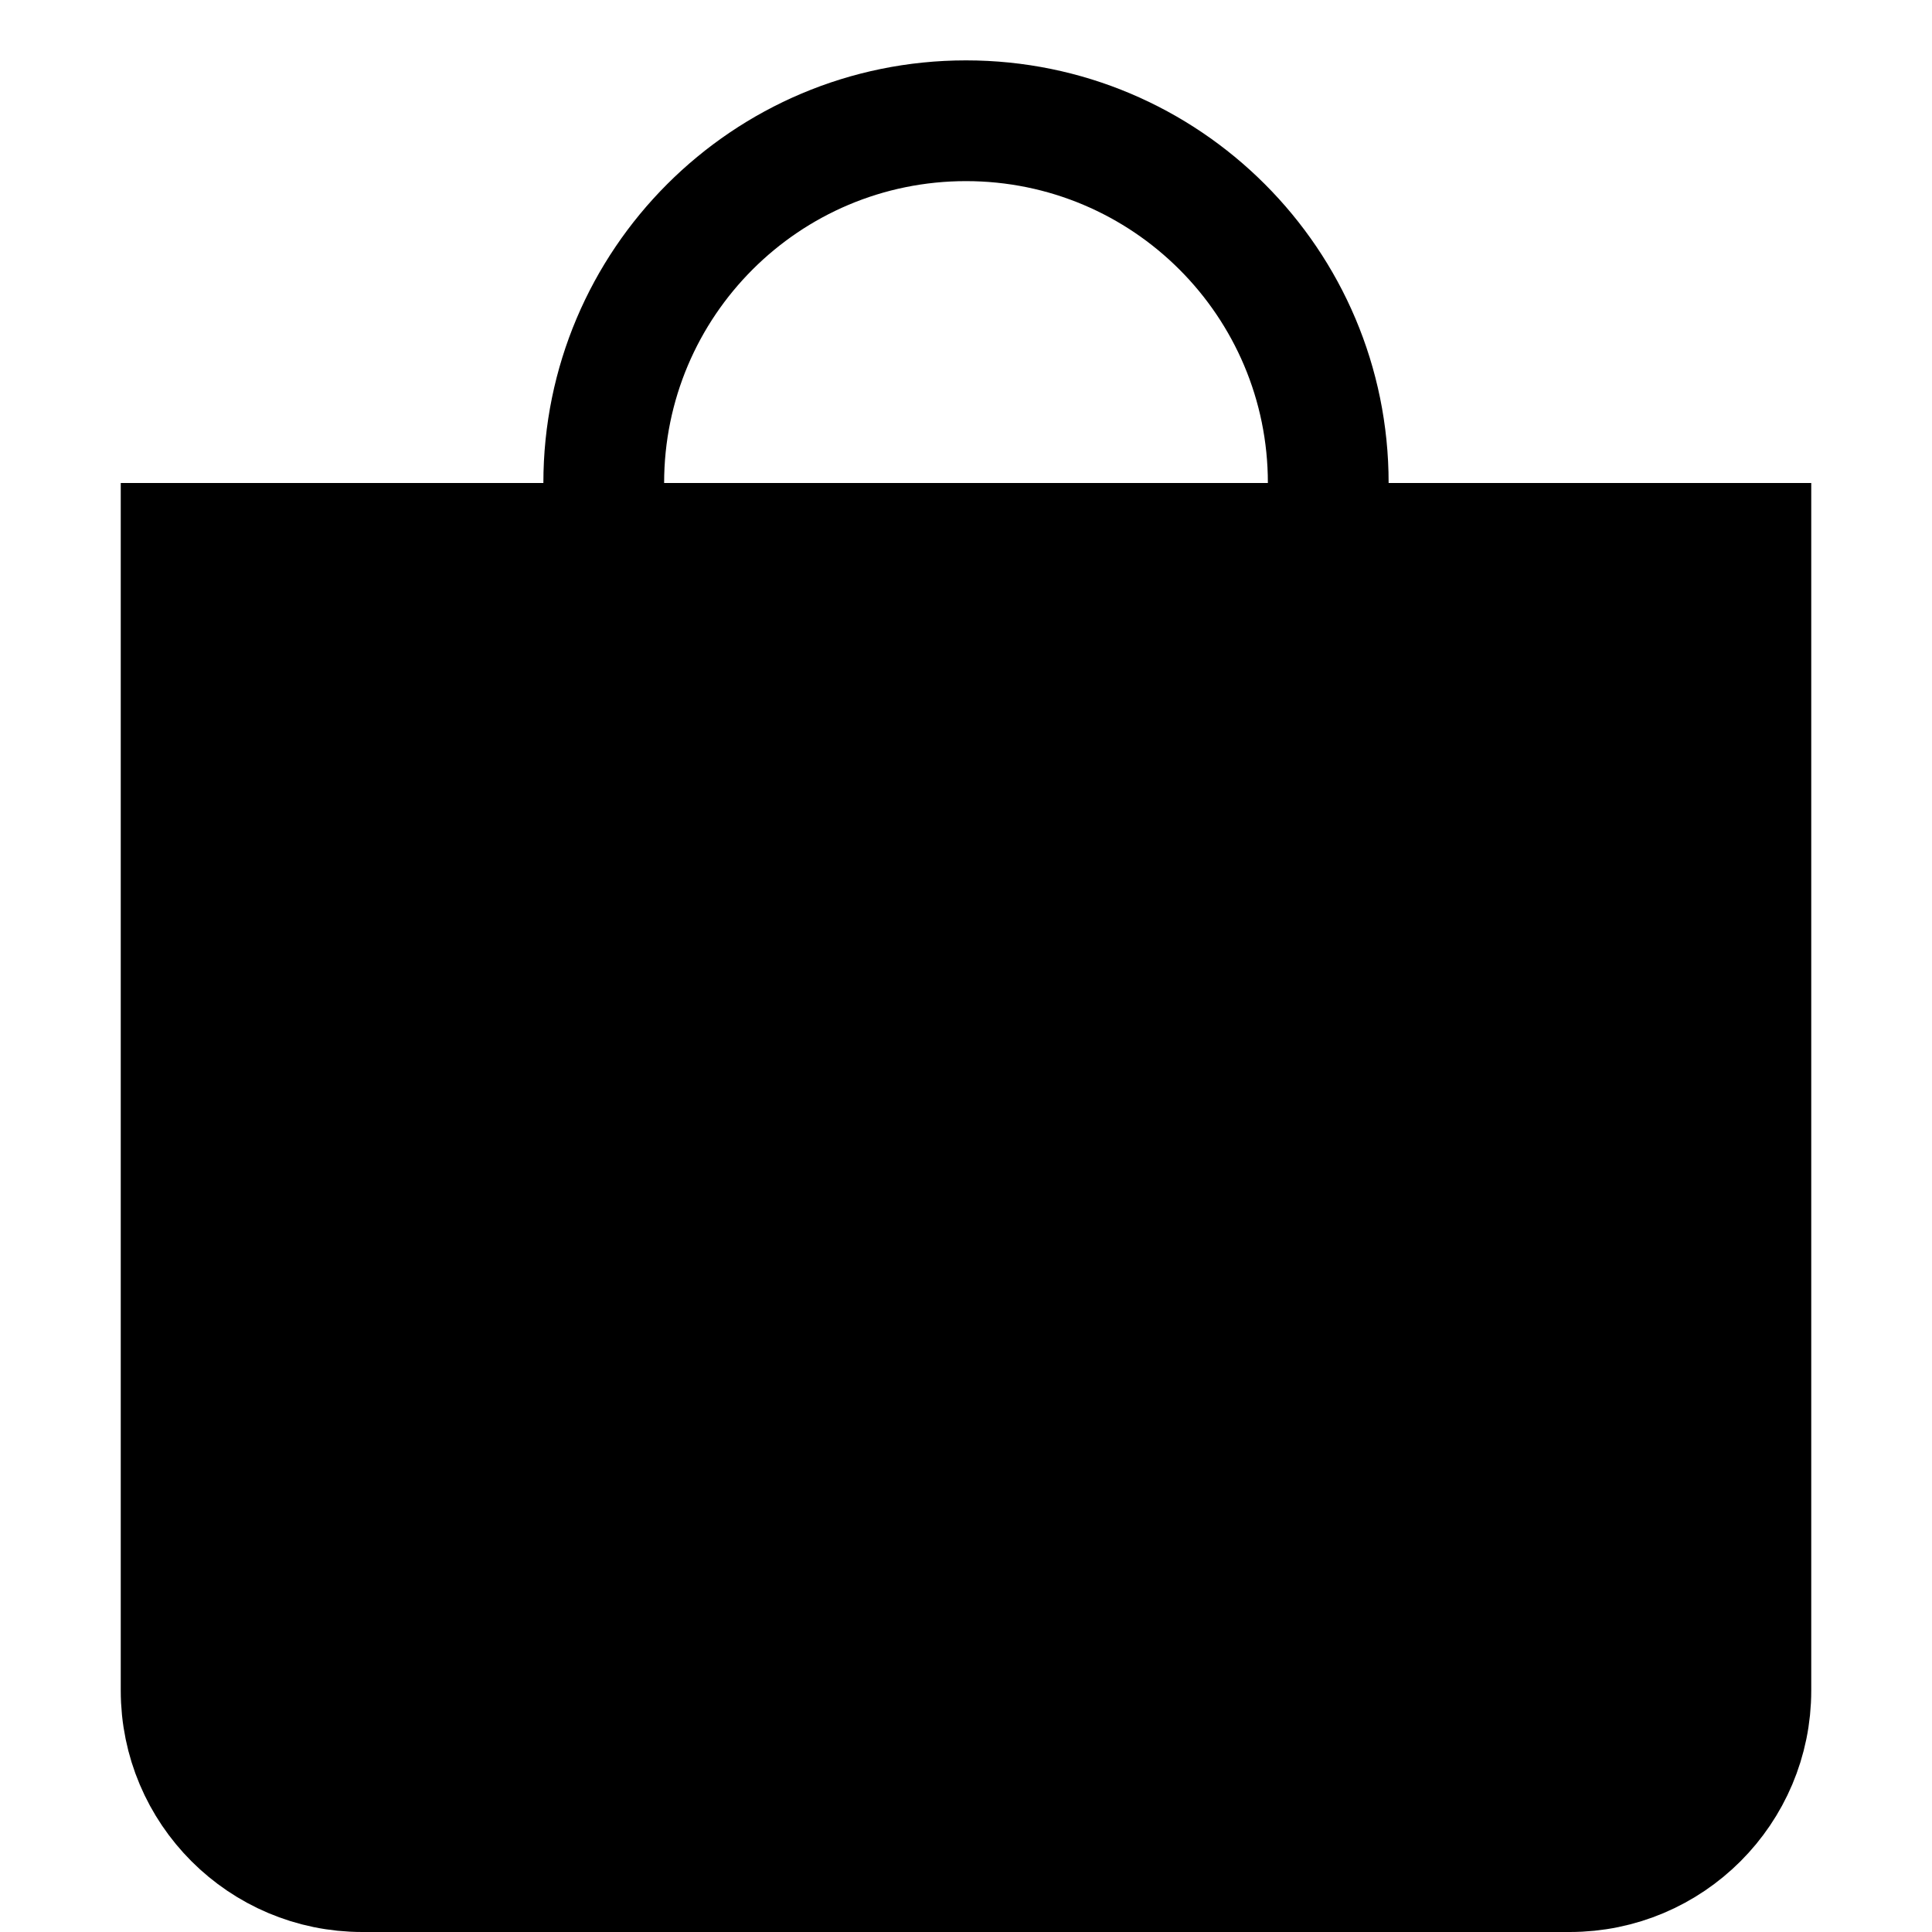
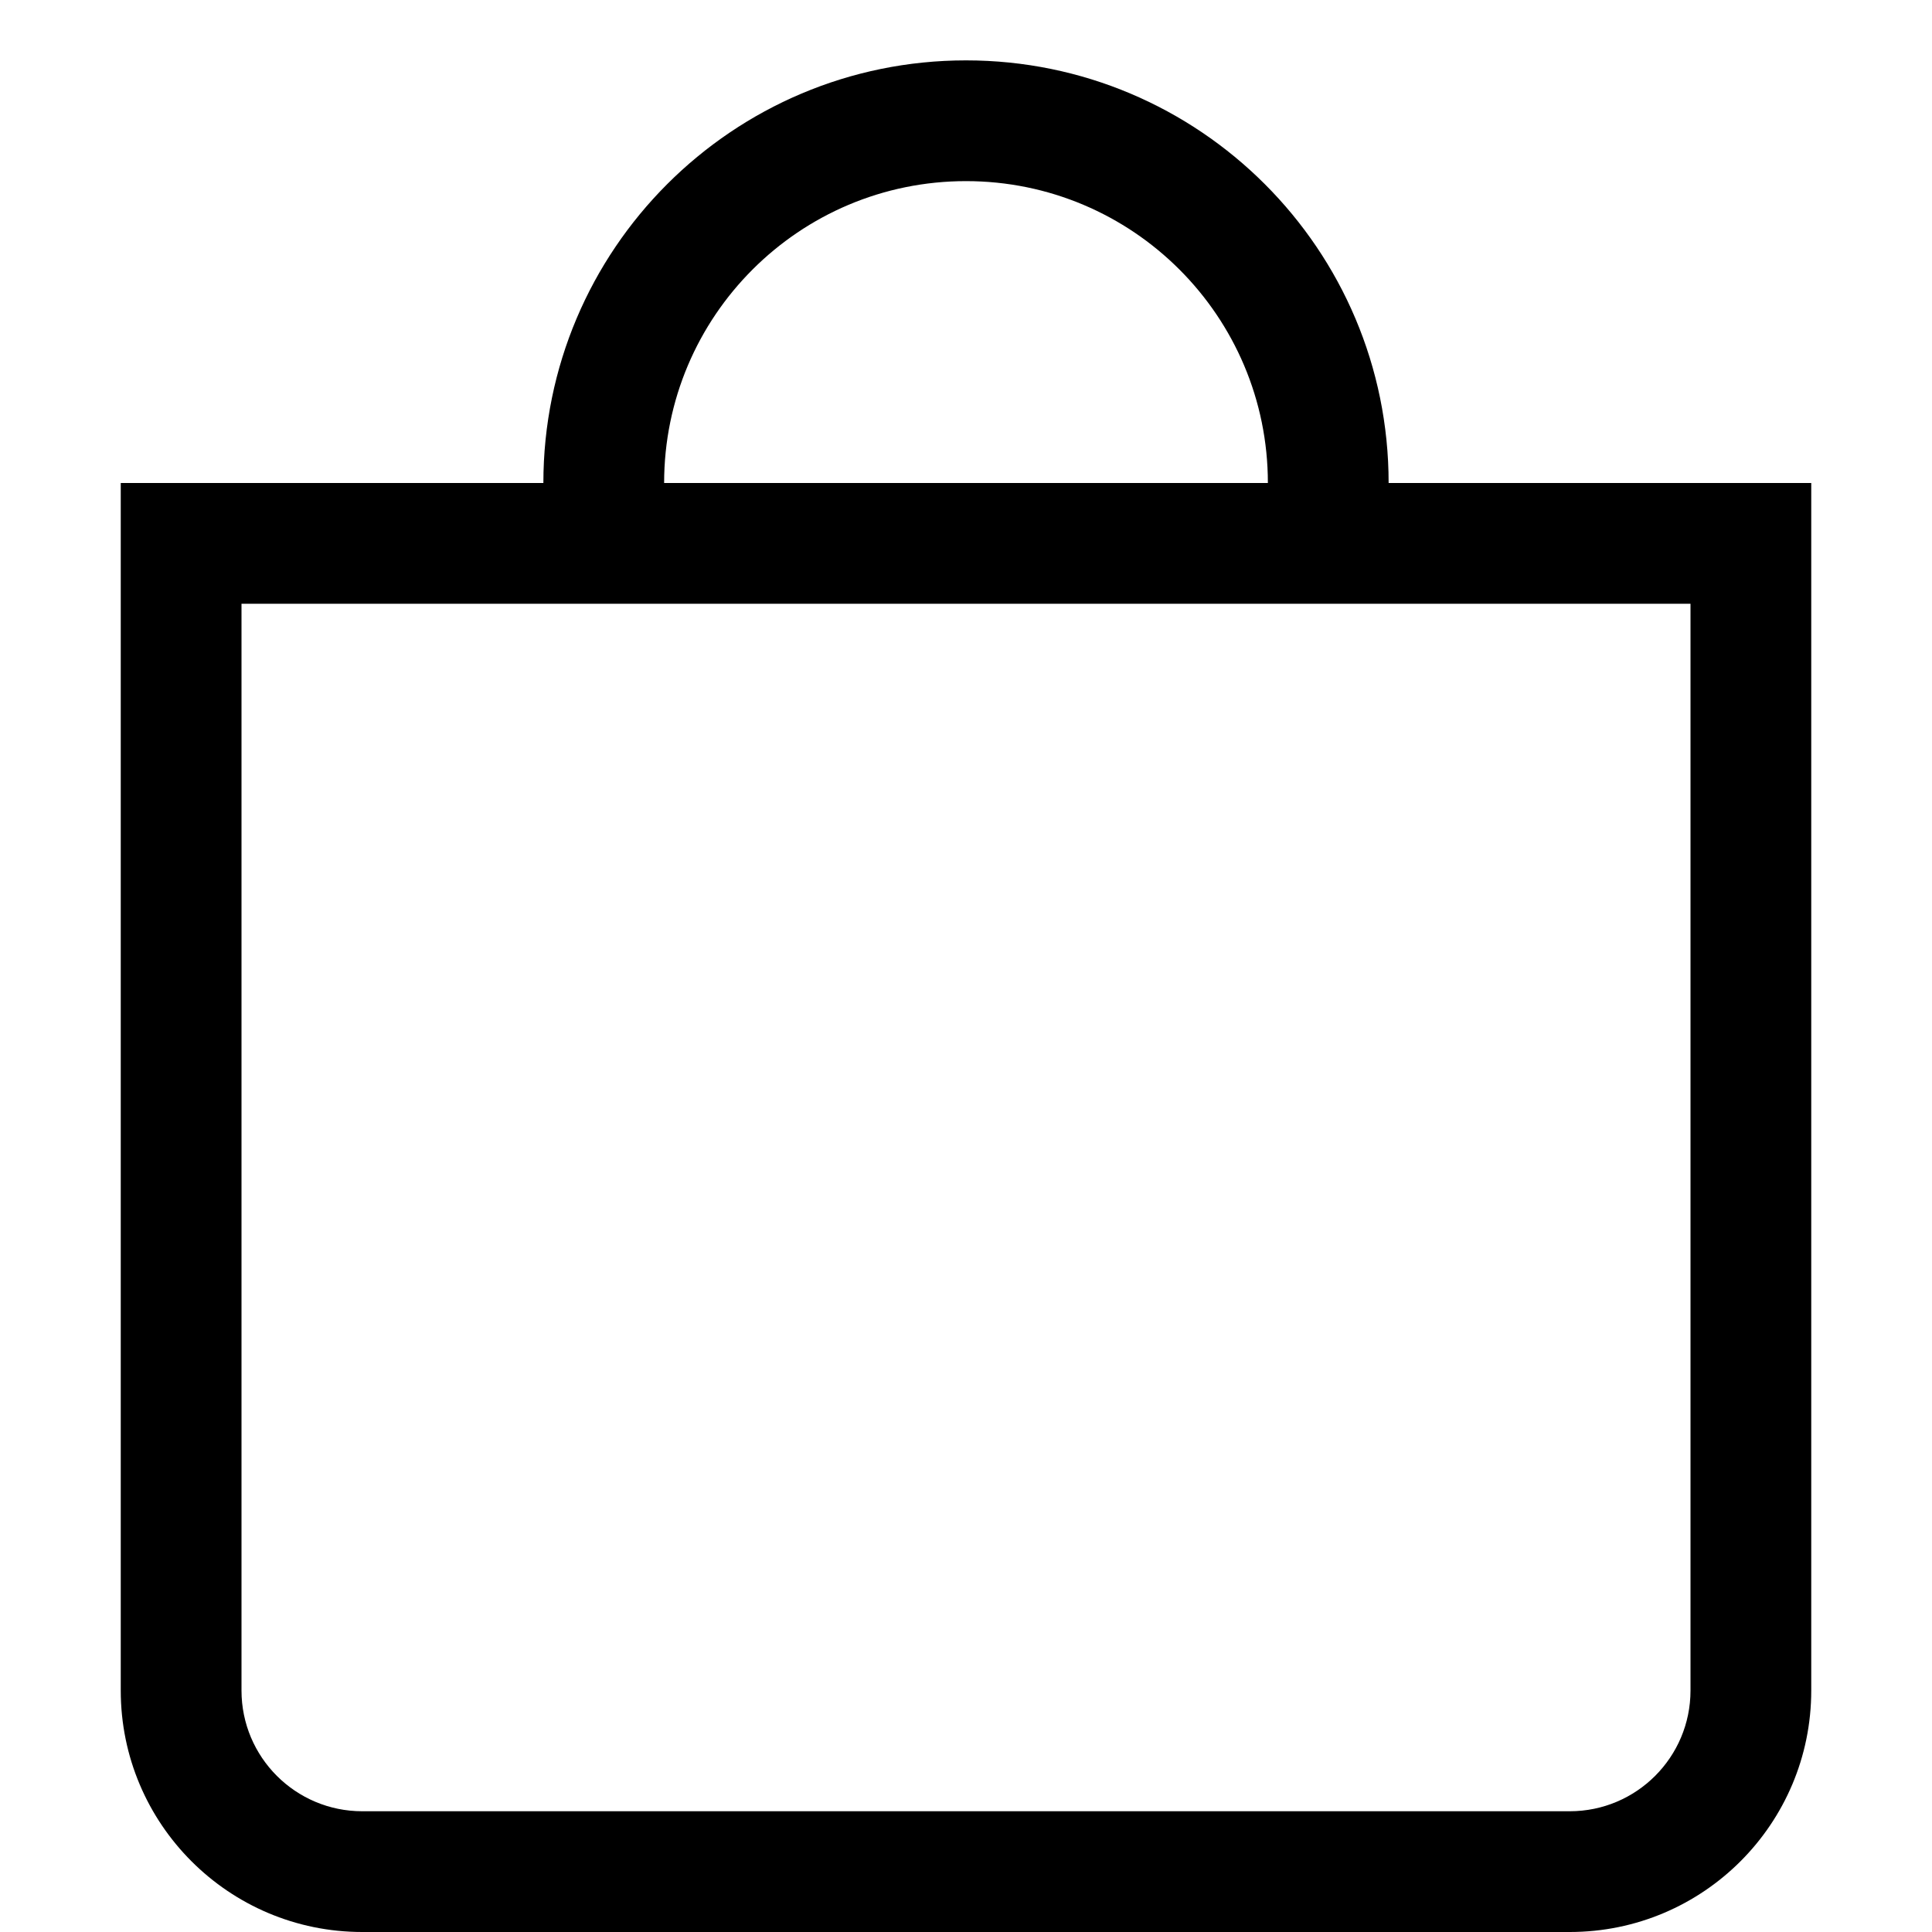
<svg xmlns="http://www.w3.org/2000/svg" class="bi bi-bag" width="1em" height="1em" viewBox="0 0 16 16" fill="currentColor">
-   <path stroke="#000" d="M1.5 4.5h13V14a1.5 1.5 0 01-1.5 1.5H3A1.5 1.5 0 011.5 14V4.5z" />
+   <path fill-rule="evenodd" d="M14 5H2v9a1 1 0 001 1h10a1 1 0 001-1V5zM1 4v10a2 2 0 002 2h10a2 2 0 002-2V4H1z" clip-rule="evenodd" />
  <path d="M8 1.5A2.5 2.5 0 005.5 4h-1a3.5 3.5 0 117 0h-1A2.5 2.5 0 008 1.5z" />
</svg>
